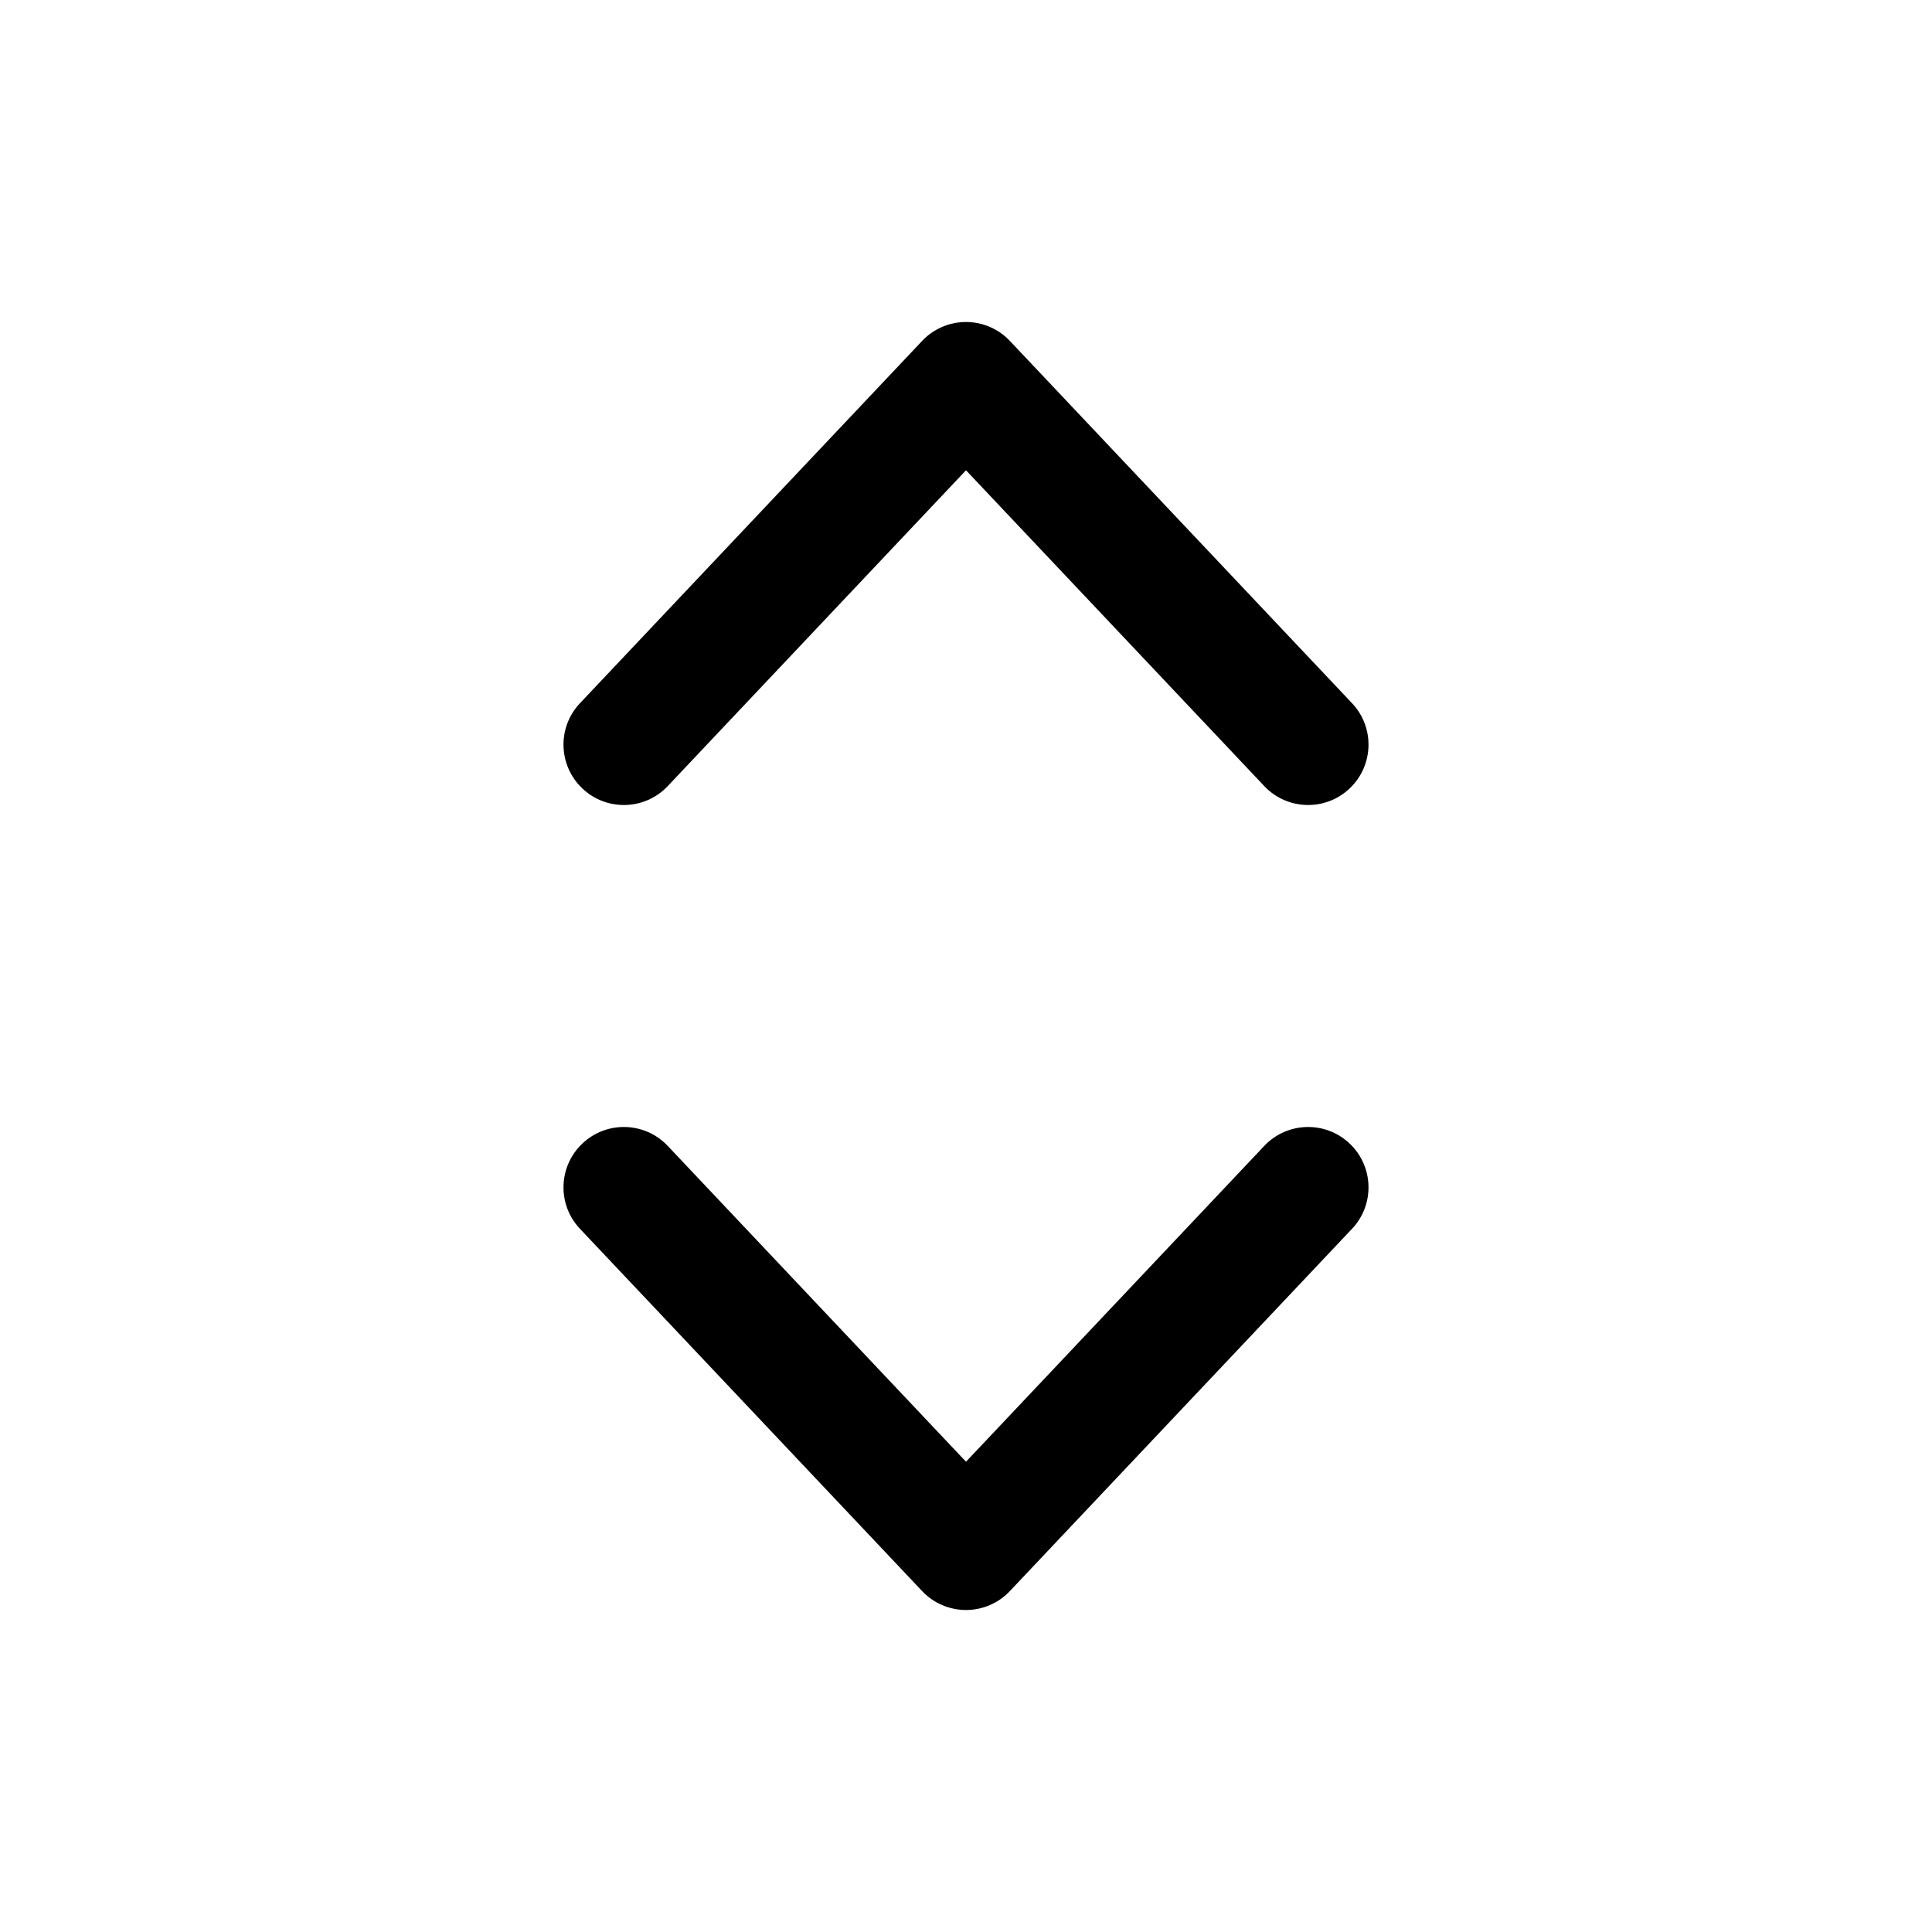
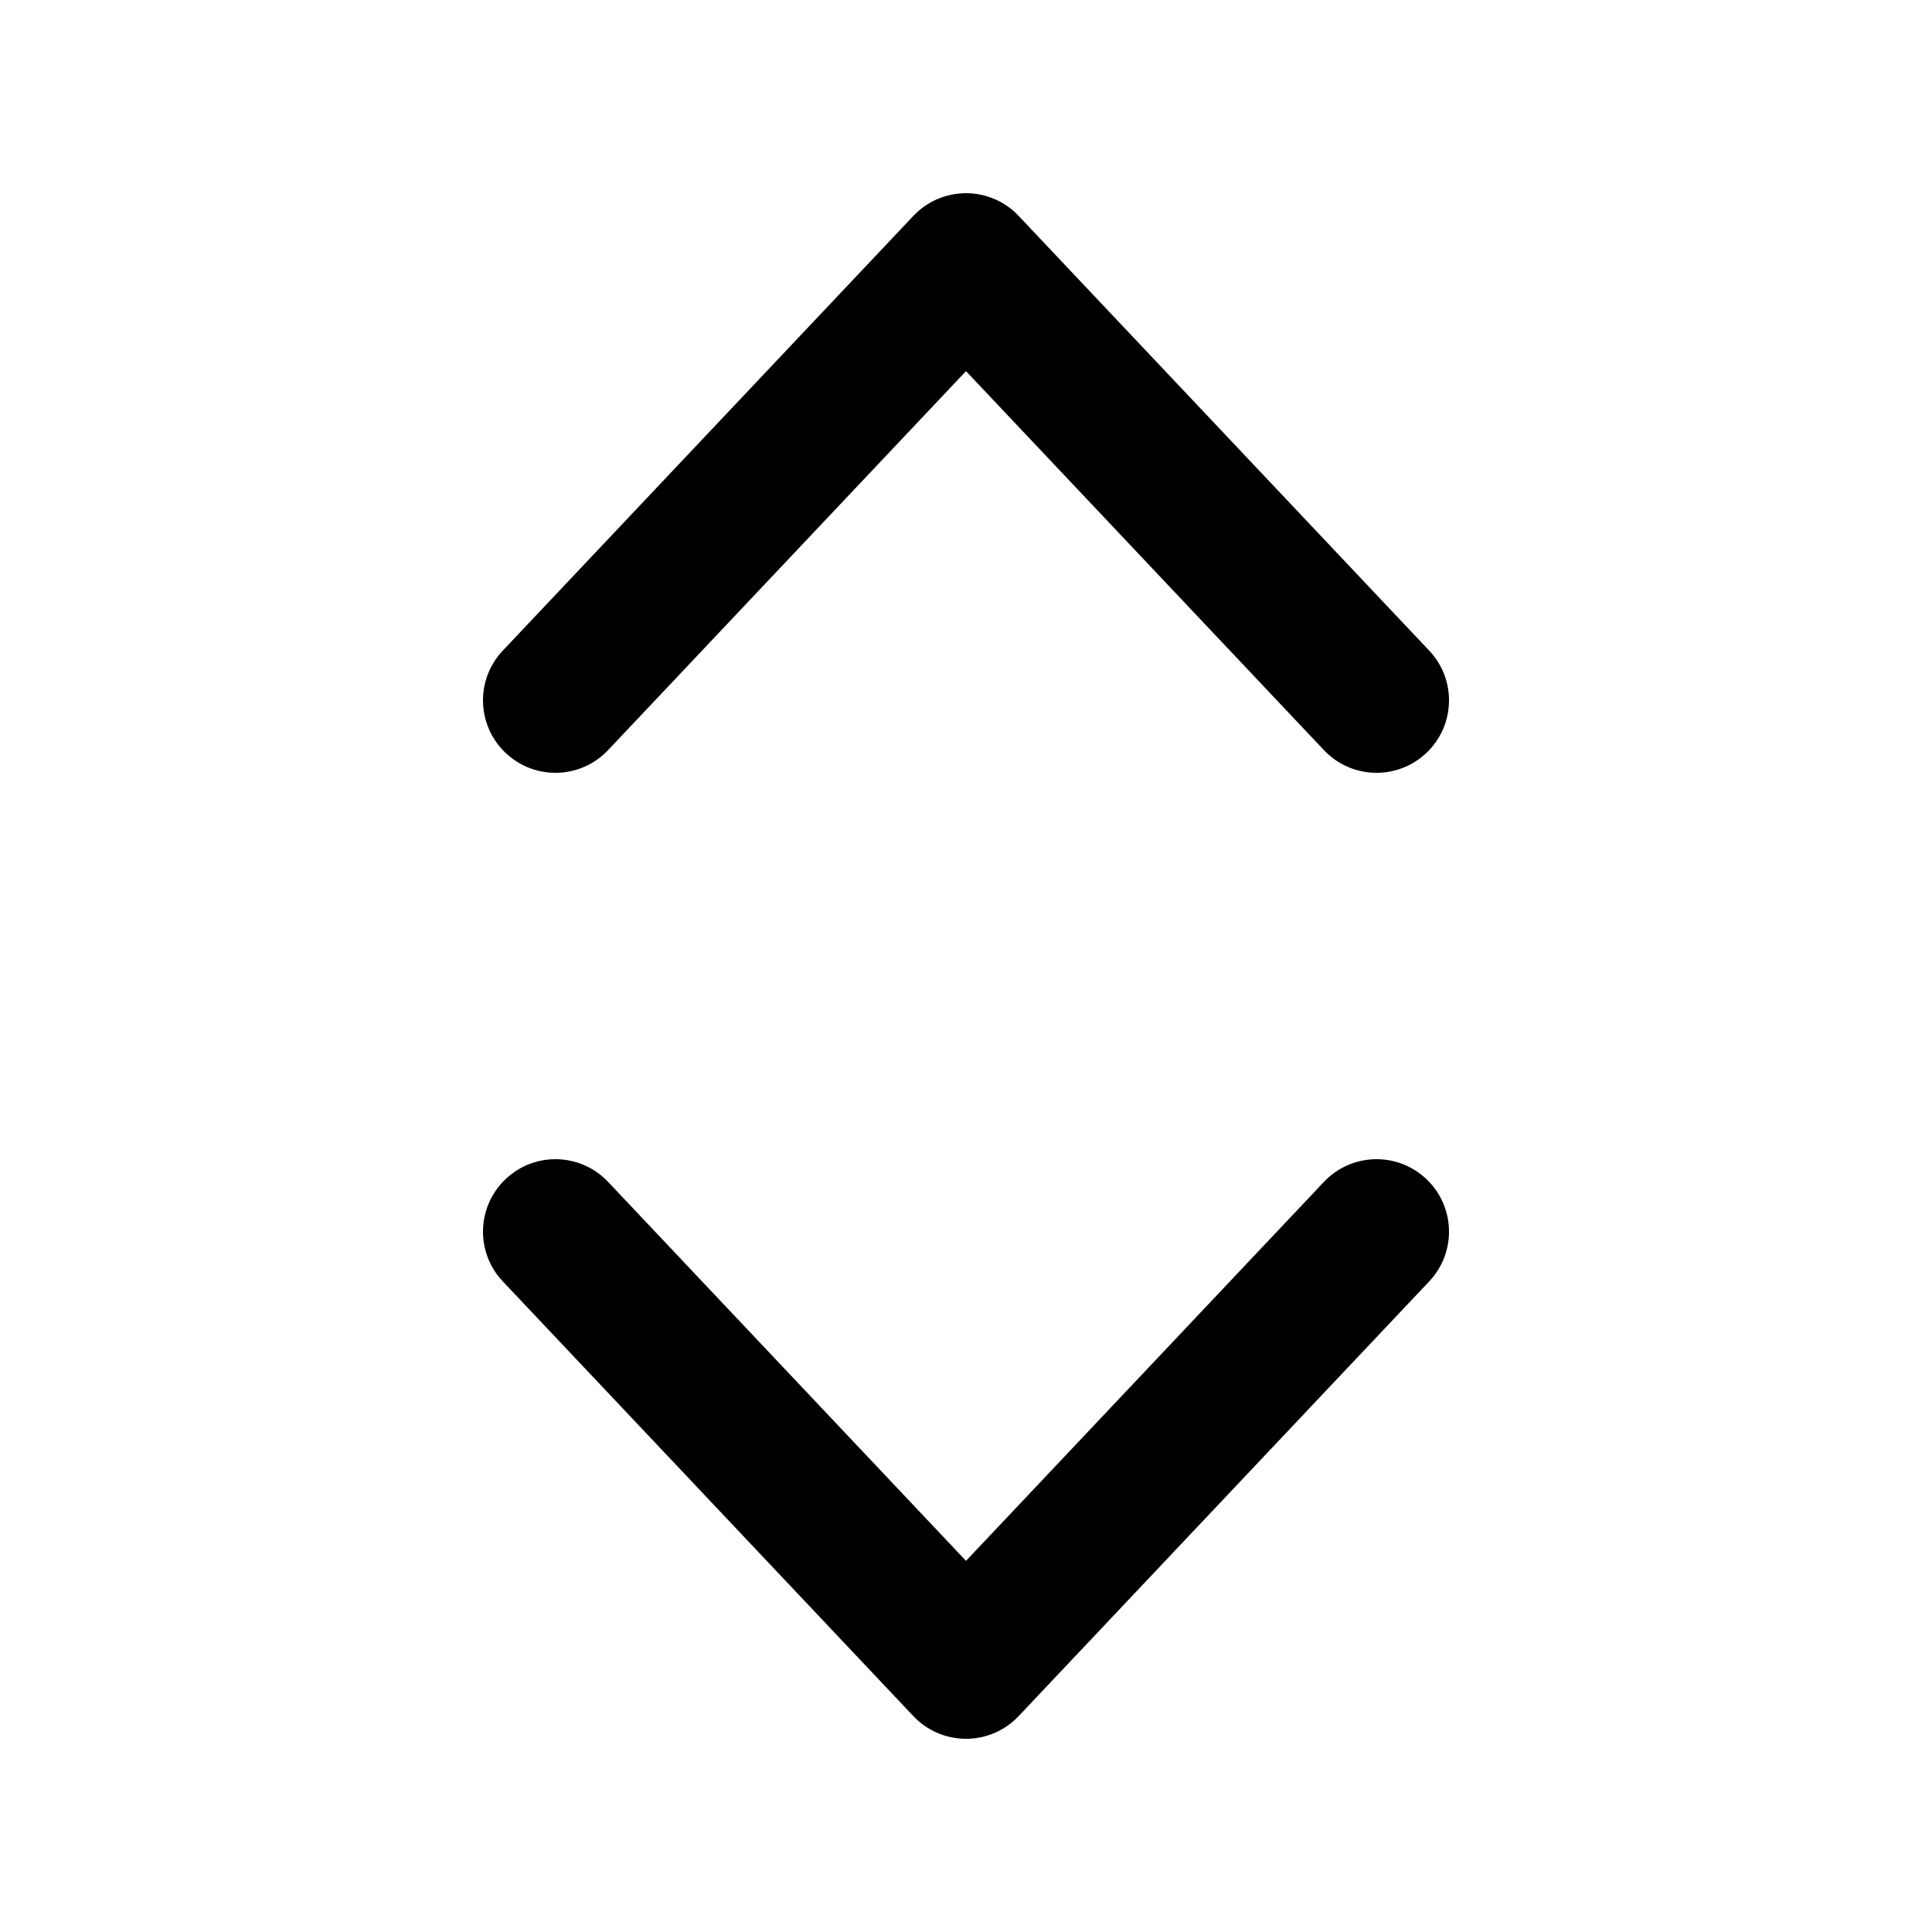
- <svg xmlns="http://www.w3.org/2000/svg" width="24" height="24" viewBox="0 0 24 24">
-   <path fill-rule="evenodd" clip-rule="evenodd" d="M12 4C12.206 4 12.404 4.085 12.545 4.235L16.795 8.735C17.08 9.036 17.066 9.511 16.765 9.795C16.464 10.08 15.989 10.066 15.705 9.765L12 5.842L8.295 9.765C8.011 10.066 7.536 10.08 7.235 9.795C6.934 9.511 6.92 9.036 7.205 8.735L11.455 4.235C11.596 4.085 11.794 4 12 4ZM7.235 14.205C7.536 13.92 8.011 13.934 8.295 14.235L12 18.158L15.705 14.235C15.989 13.934 16.464 13.92 16.765 14.205C17.066 14.489 17.08 14.964 16.795 15.265L12.545 19.765C12.404 19.915 12.206 20 12 20C11.794 20 11.596 19.915 11.455 19.765L7.205 15.265C6.92 14.964 6.934 14.489 7.235 14.205Z" />
+ <svg xmlns="http://www.w3.org/2000/svg" width="20" height="20" viewBox="0 0 20 20">
+   <path fill-rule="evenodd" clip-rule="evenodd" d="M10 2C10.206 2 10.404 2.085 10.545 2.235L14.795 6.735C15.08 7.036 15.066 7.511 14.765 7.795C14.464 8.08 13.989 8.066 13.705 7.765L10 3.842L6.295 7.765C6.011 8.066 5.536 8.08 5.235 7.795C4.934 7.511 4.92 7.036 5.205 6.735L9.455 2.235C9.596 2.085 9.794 2 10 2ZM5.235 12.205C5.536 11.92 6.011 11.934 6.295 12.235L10 16.158L13.705 12.235C13.989 11.934 14.464 11.92 14.765 12.205C15.066 12.489 15.08 12.964 14.795 13.265L10.545 17.765C10.404 17.915 10.206 18 10 18C9.794 18 9.596 17.915 9.455 17.765L5.205 13.265C4.92 12.964 4.934 12.489 5.235 12.205Z" />
</svg>
